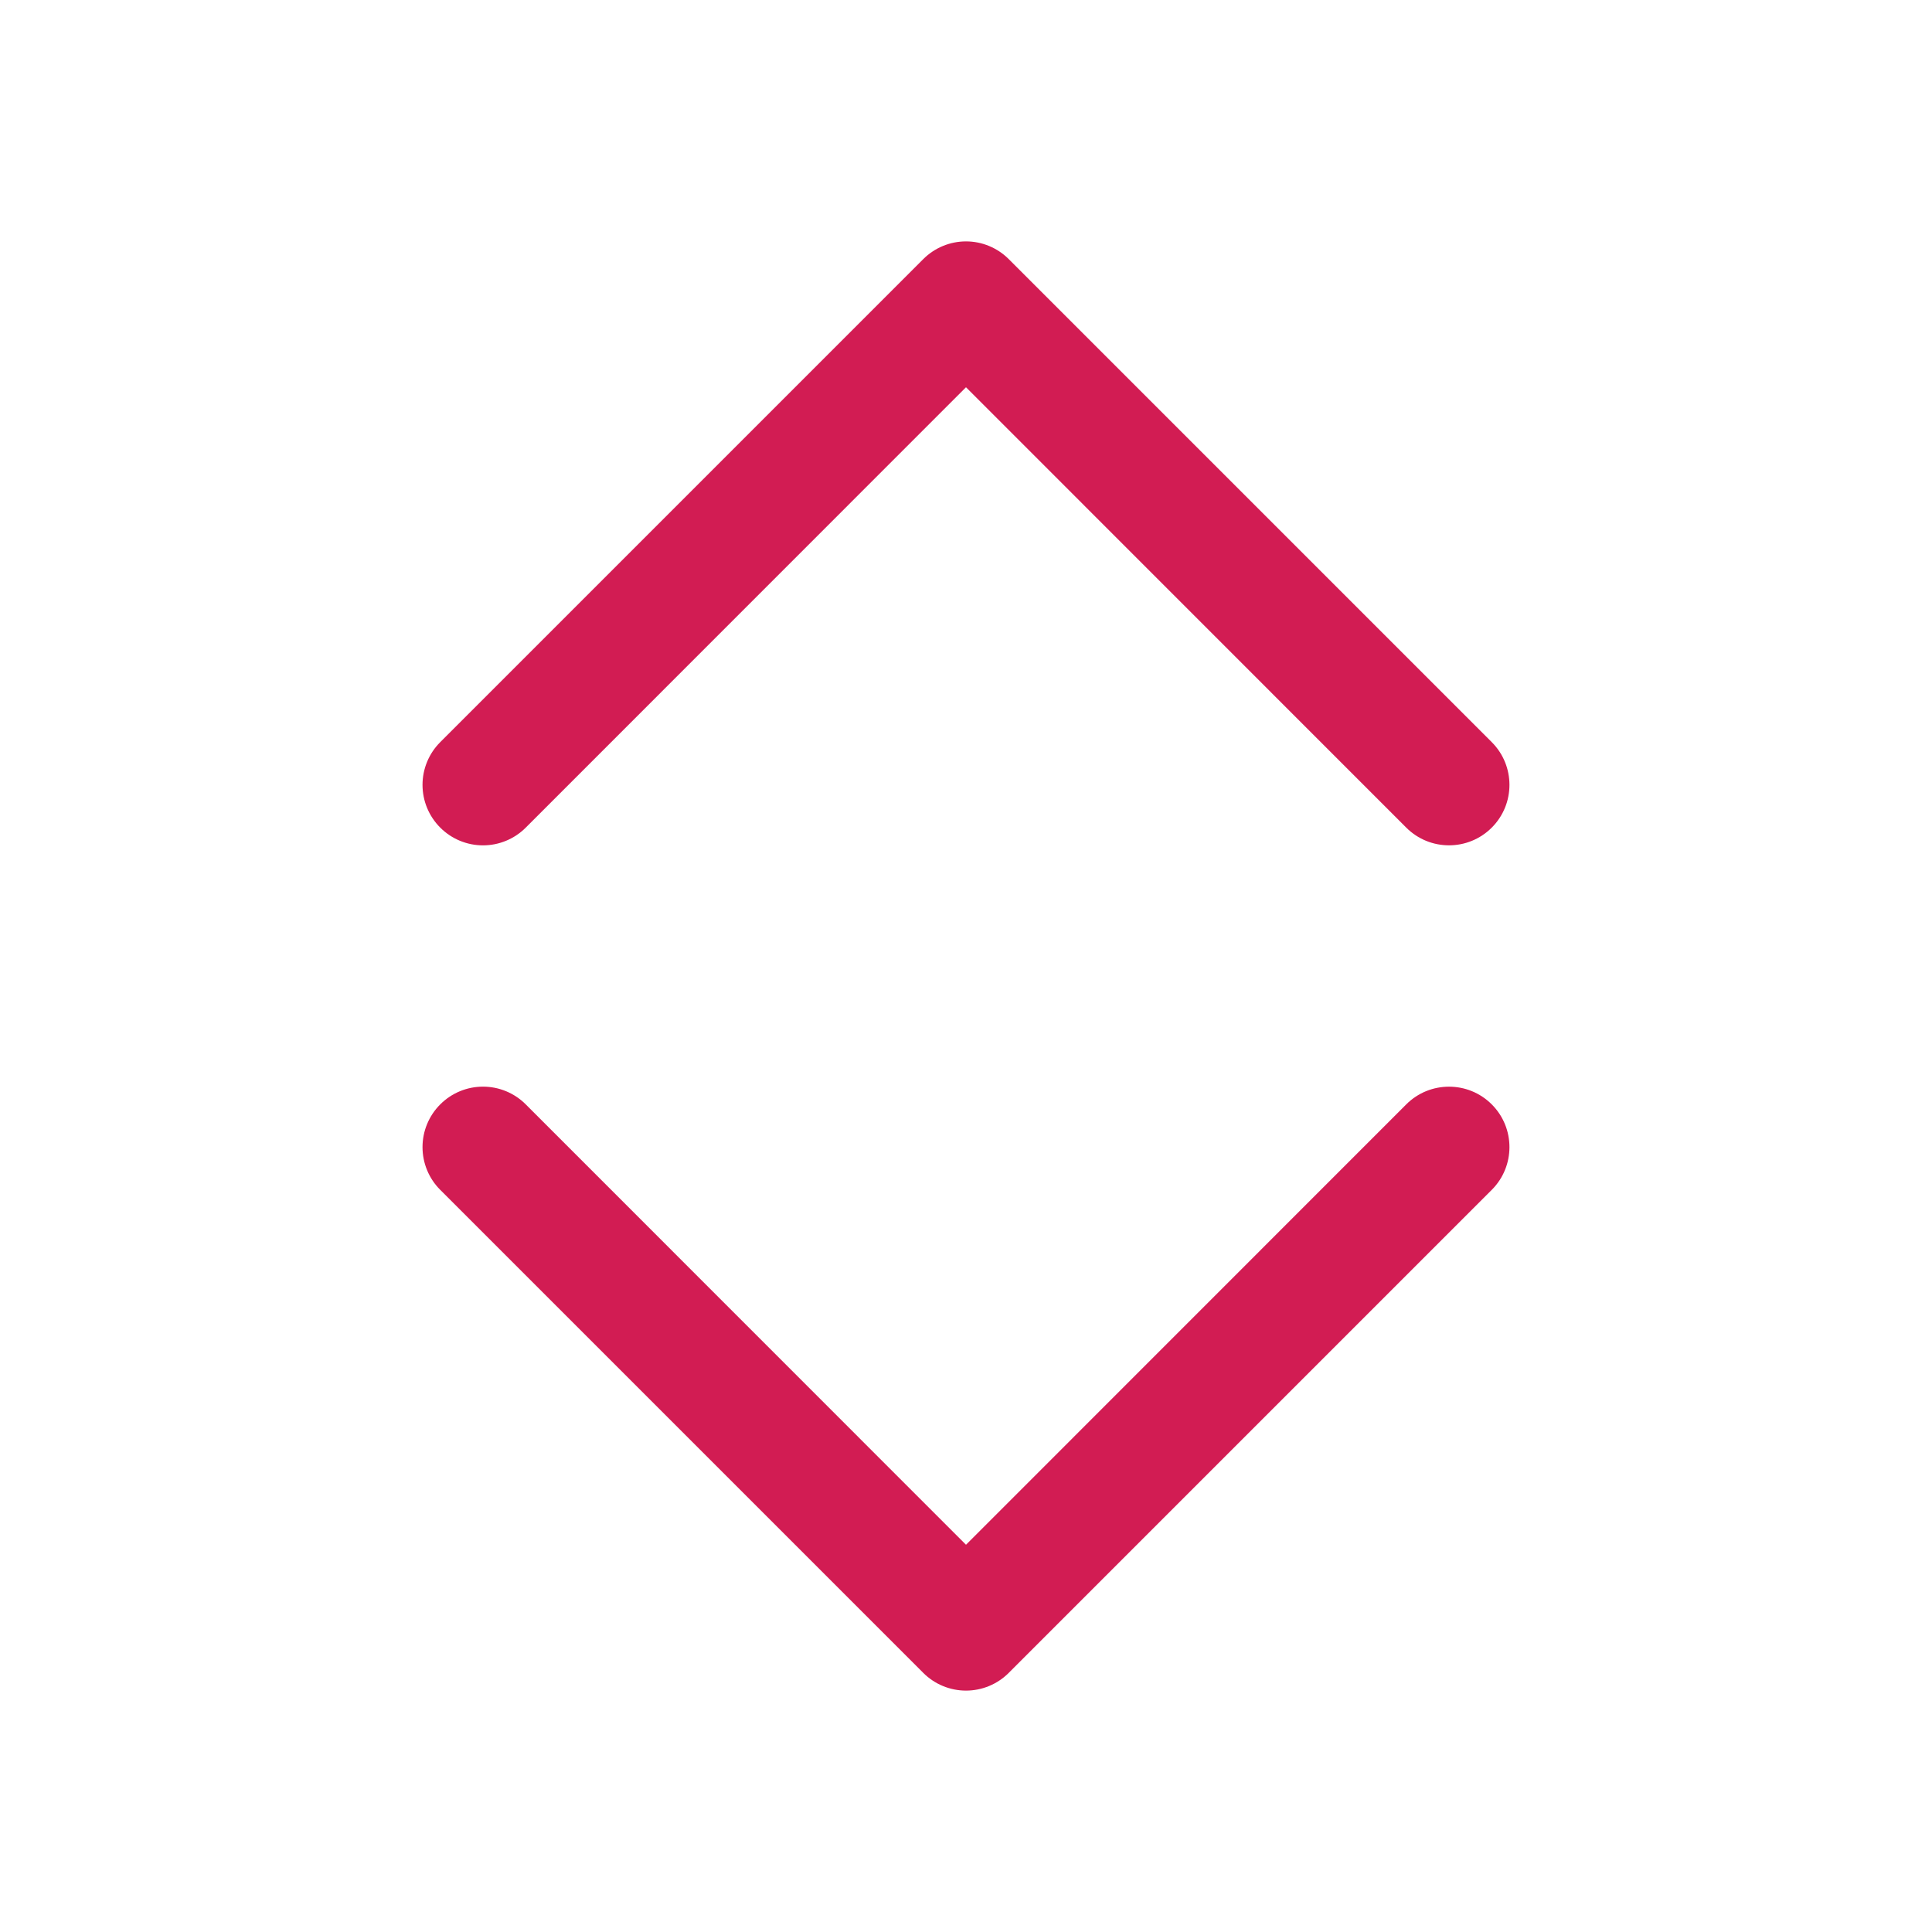
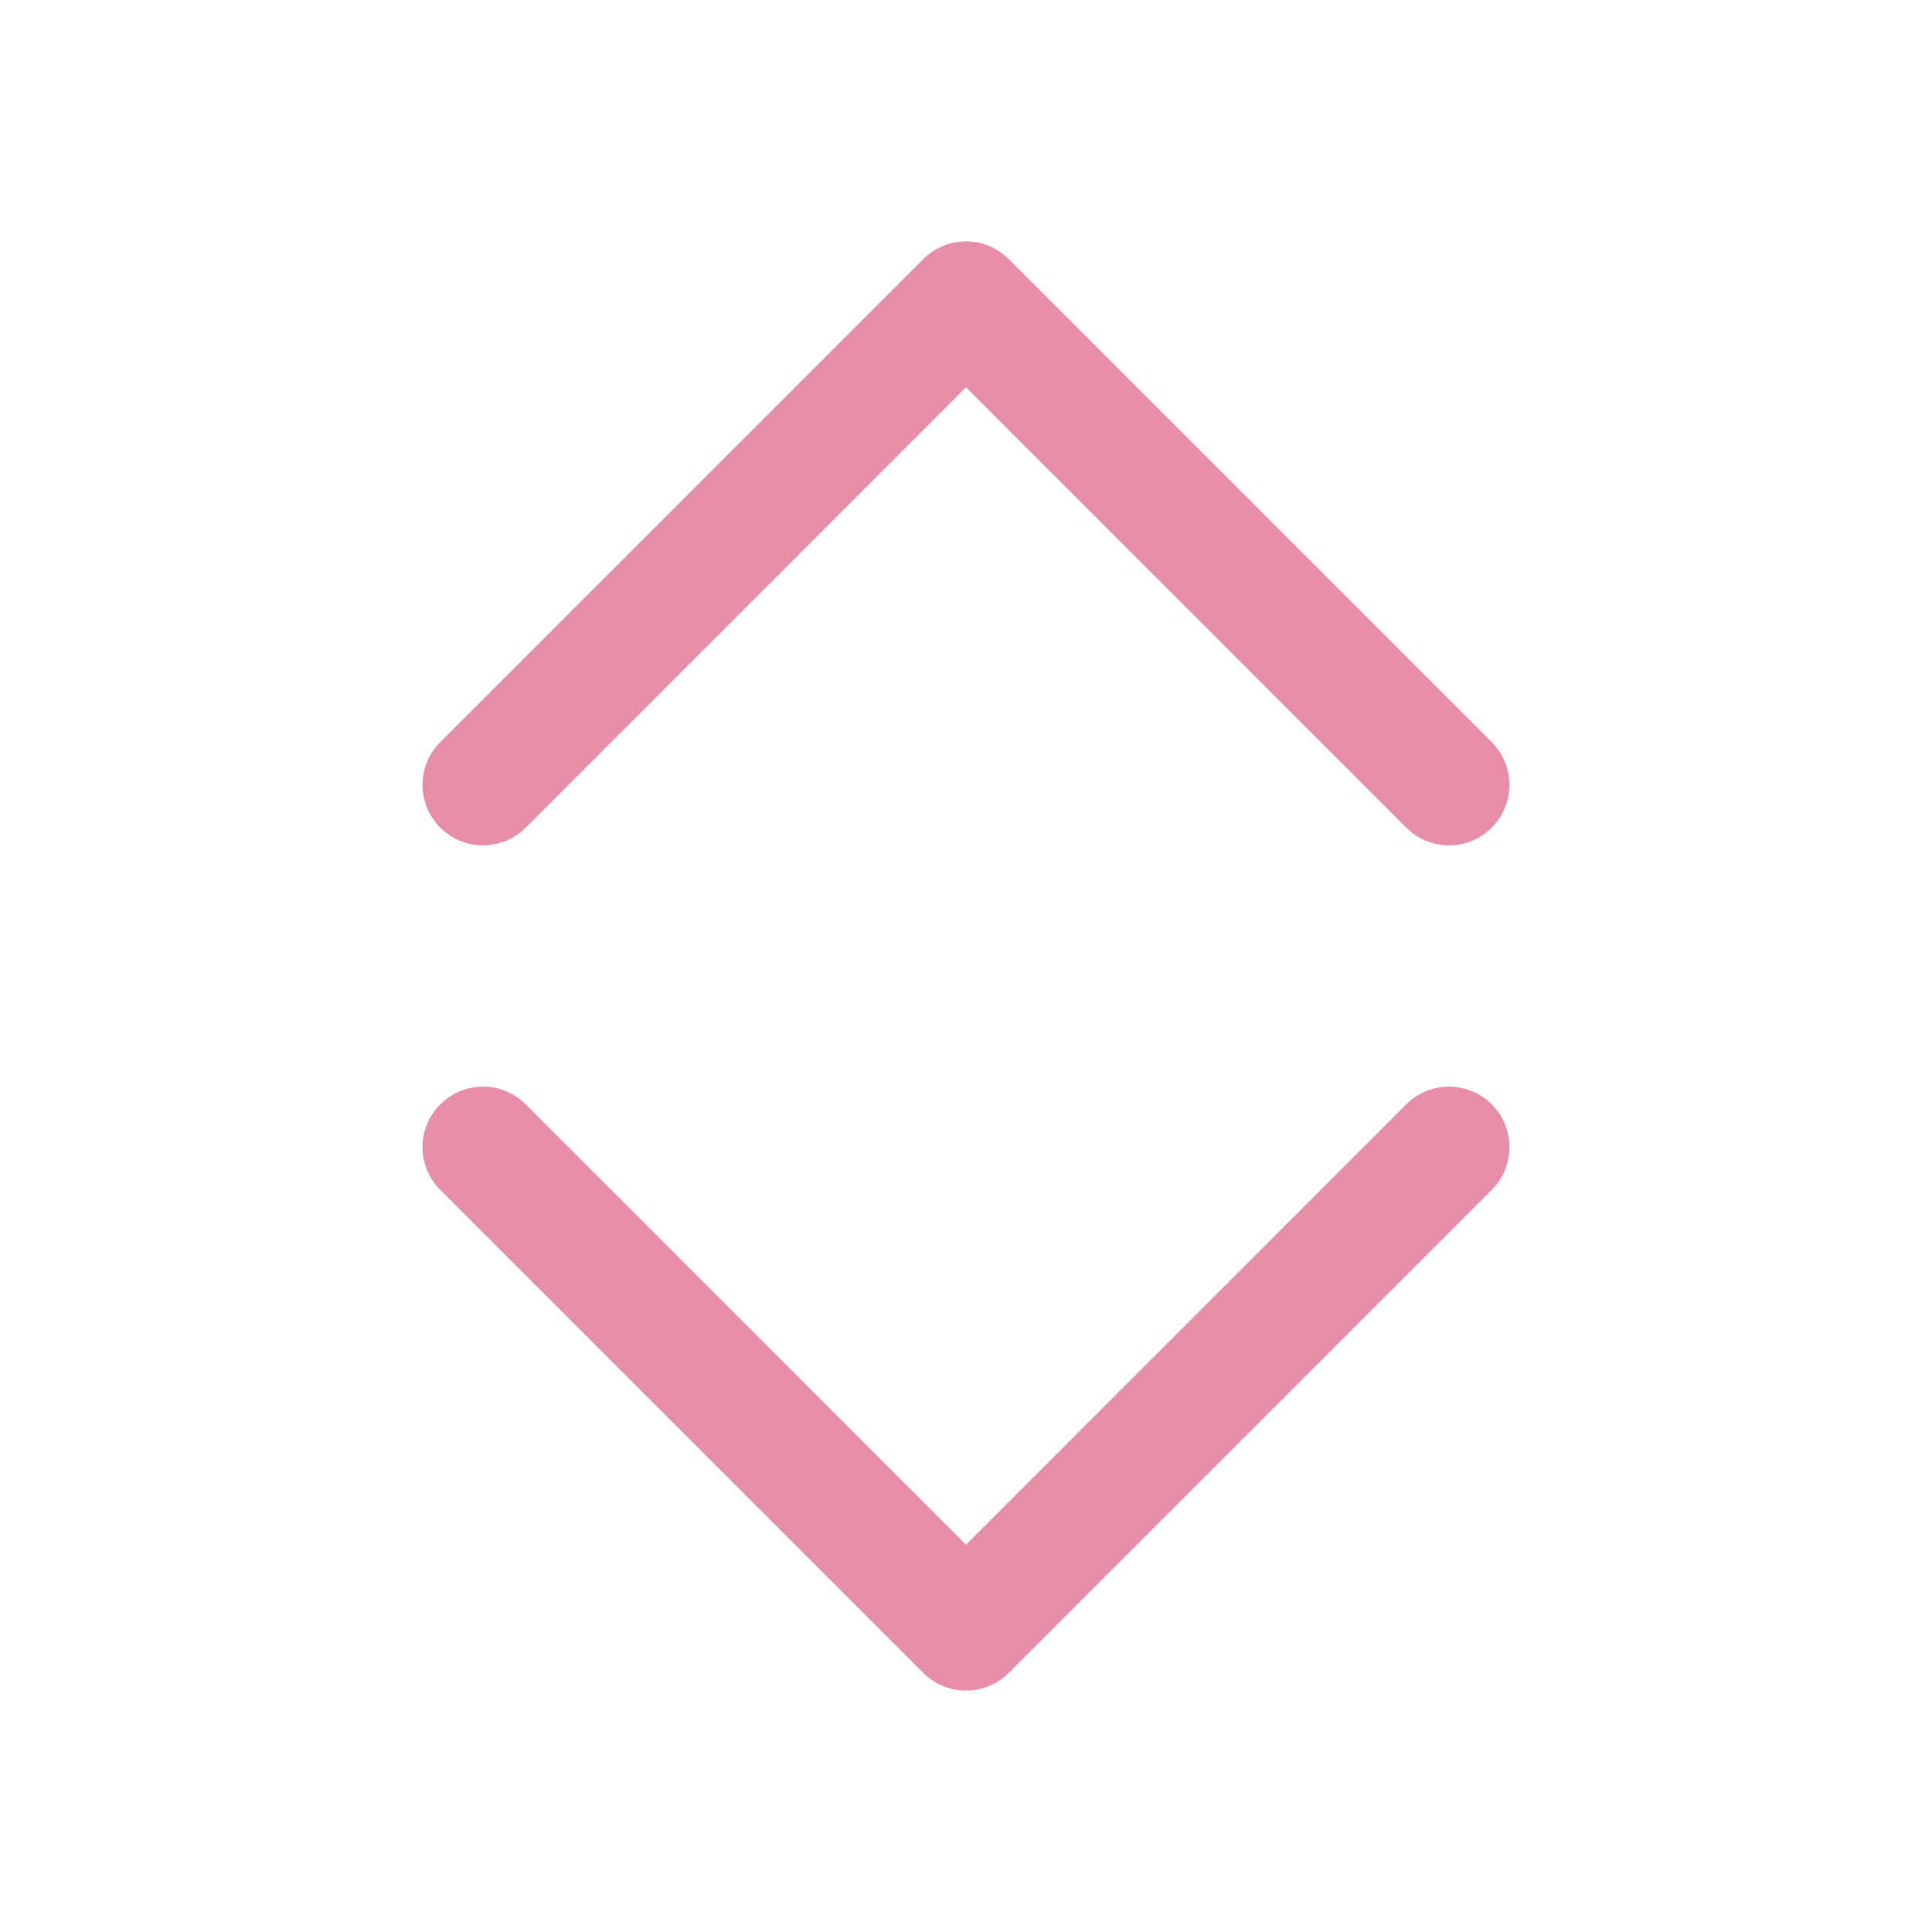
- <svg xmlns="http://www.w3.org/2000/svg" width="16" height="16" fill="#d21c53" viewBox="0 0 16 16">
+ <svg xmlns="http://www.w3.org/2000/svg" width="16" height="16" fill="#d21c5380" viewBox="0 0 16 16">
  <path fill-rule="evenodd" d="M3.646 9.146a.5.5 0 0 1 .708 0L8 12.793l3.646-3.647a.5.5 0 0 1 .708.708l-4 4a.5.5 0 0 1-.708 0l-4-4a.5.5 0 0 1 0-.708zm0-2.292a.5.5 0 0 0 .708 0L8 3.207l3.646 3.647a.5.5 0 0 0 .708-.708l-4-4a.5.5 0 0 0-.708 0l-4 4a.5.5 0 0 0 0 .708z" />
</svg>
